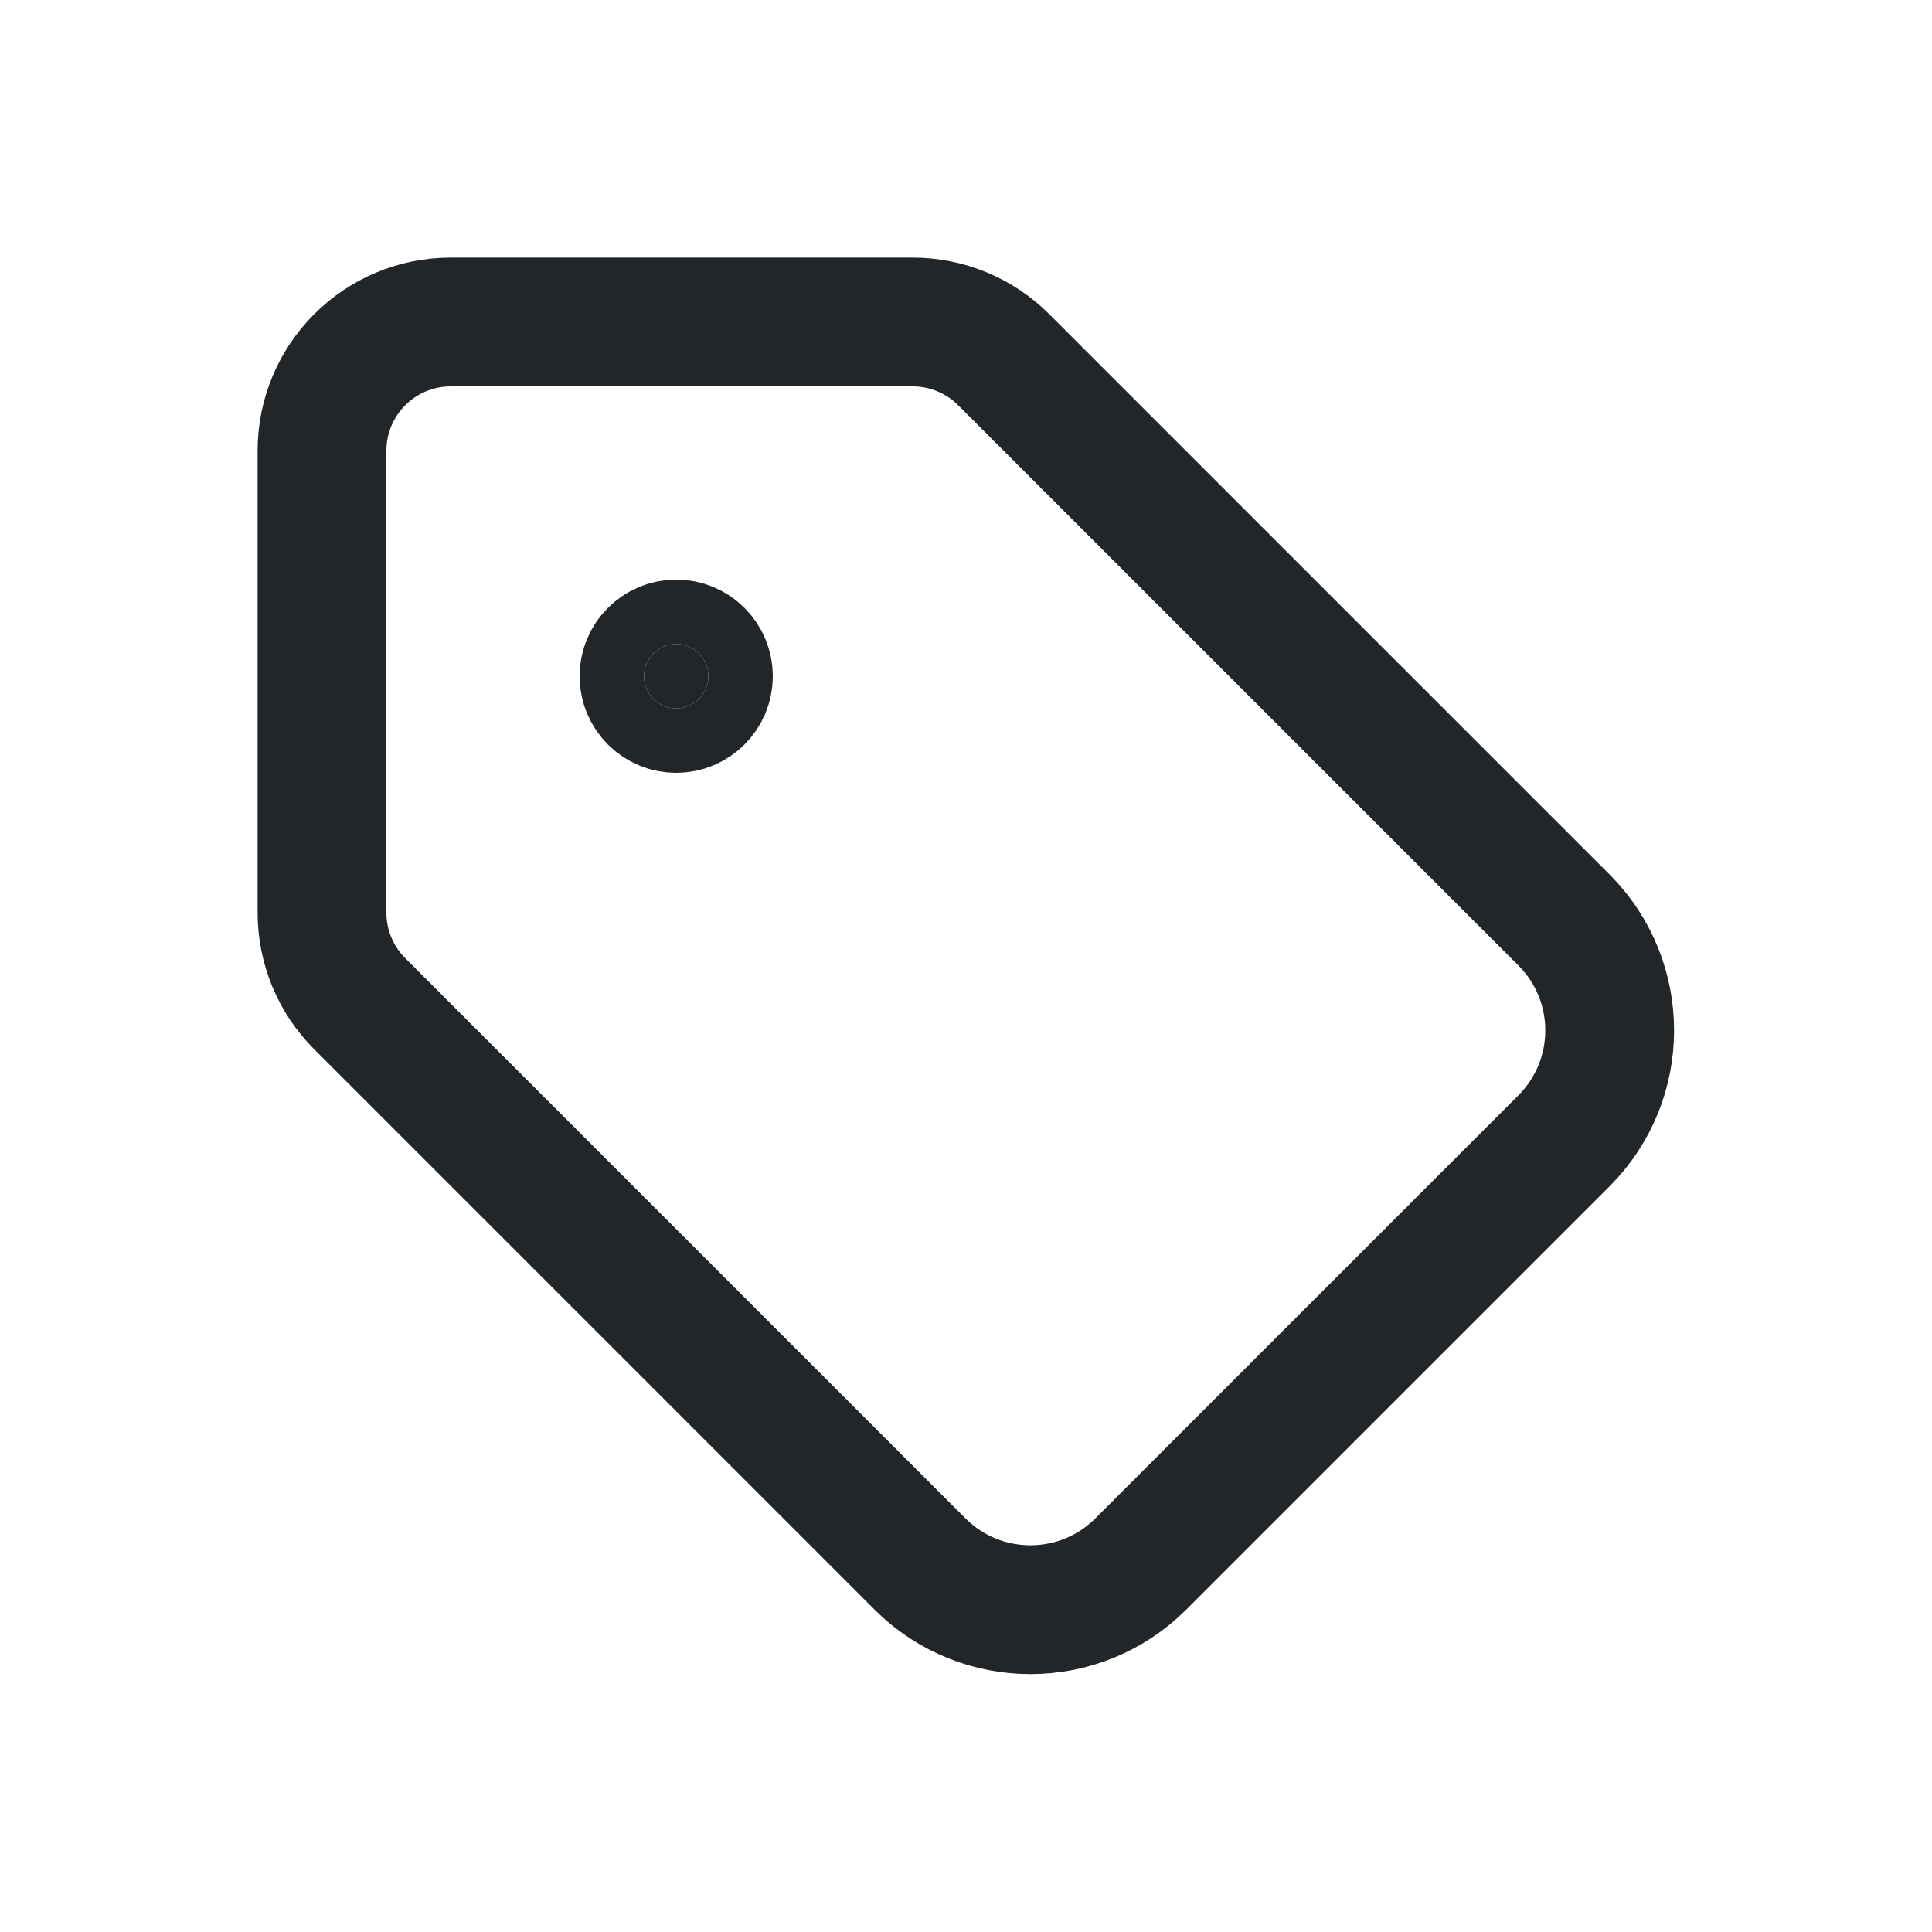
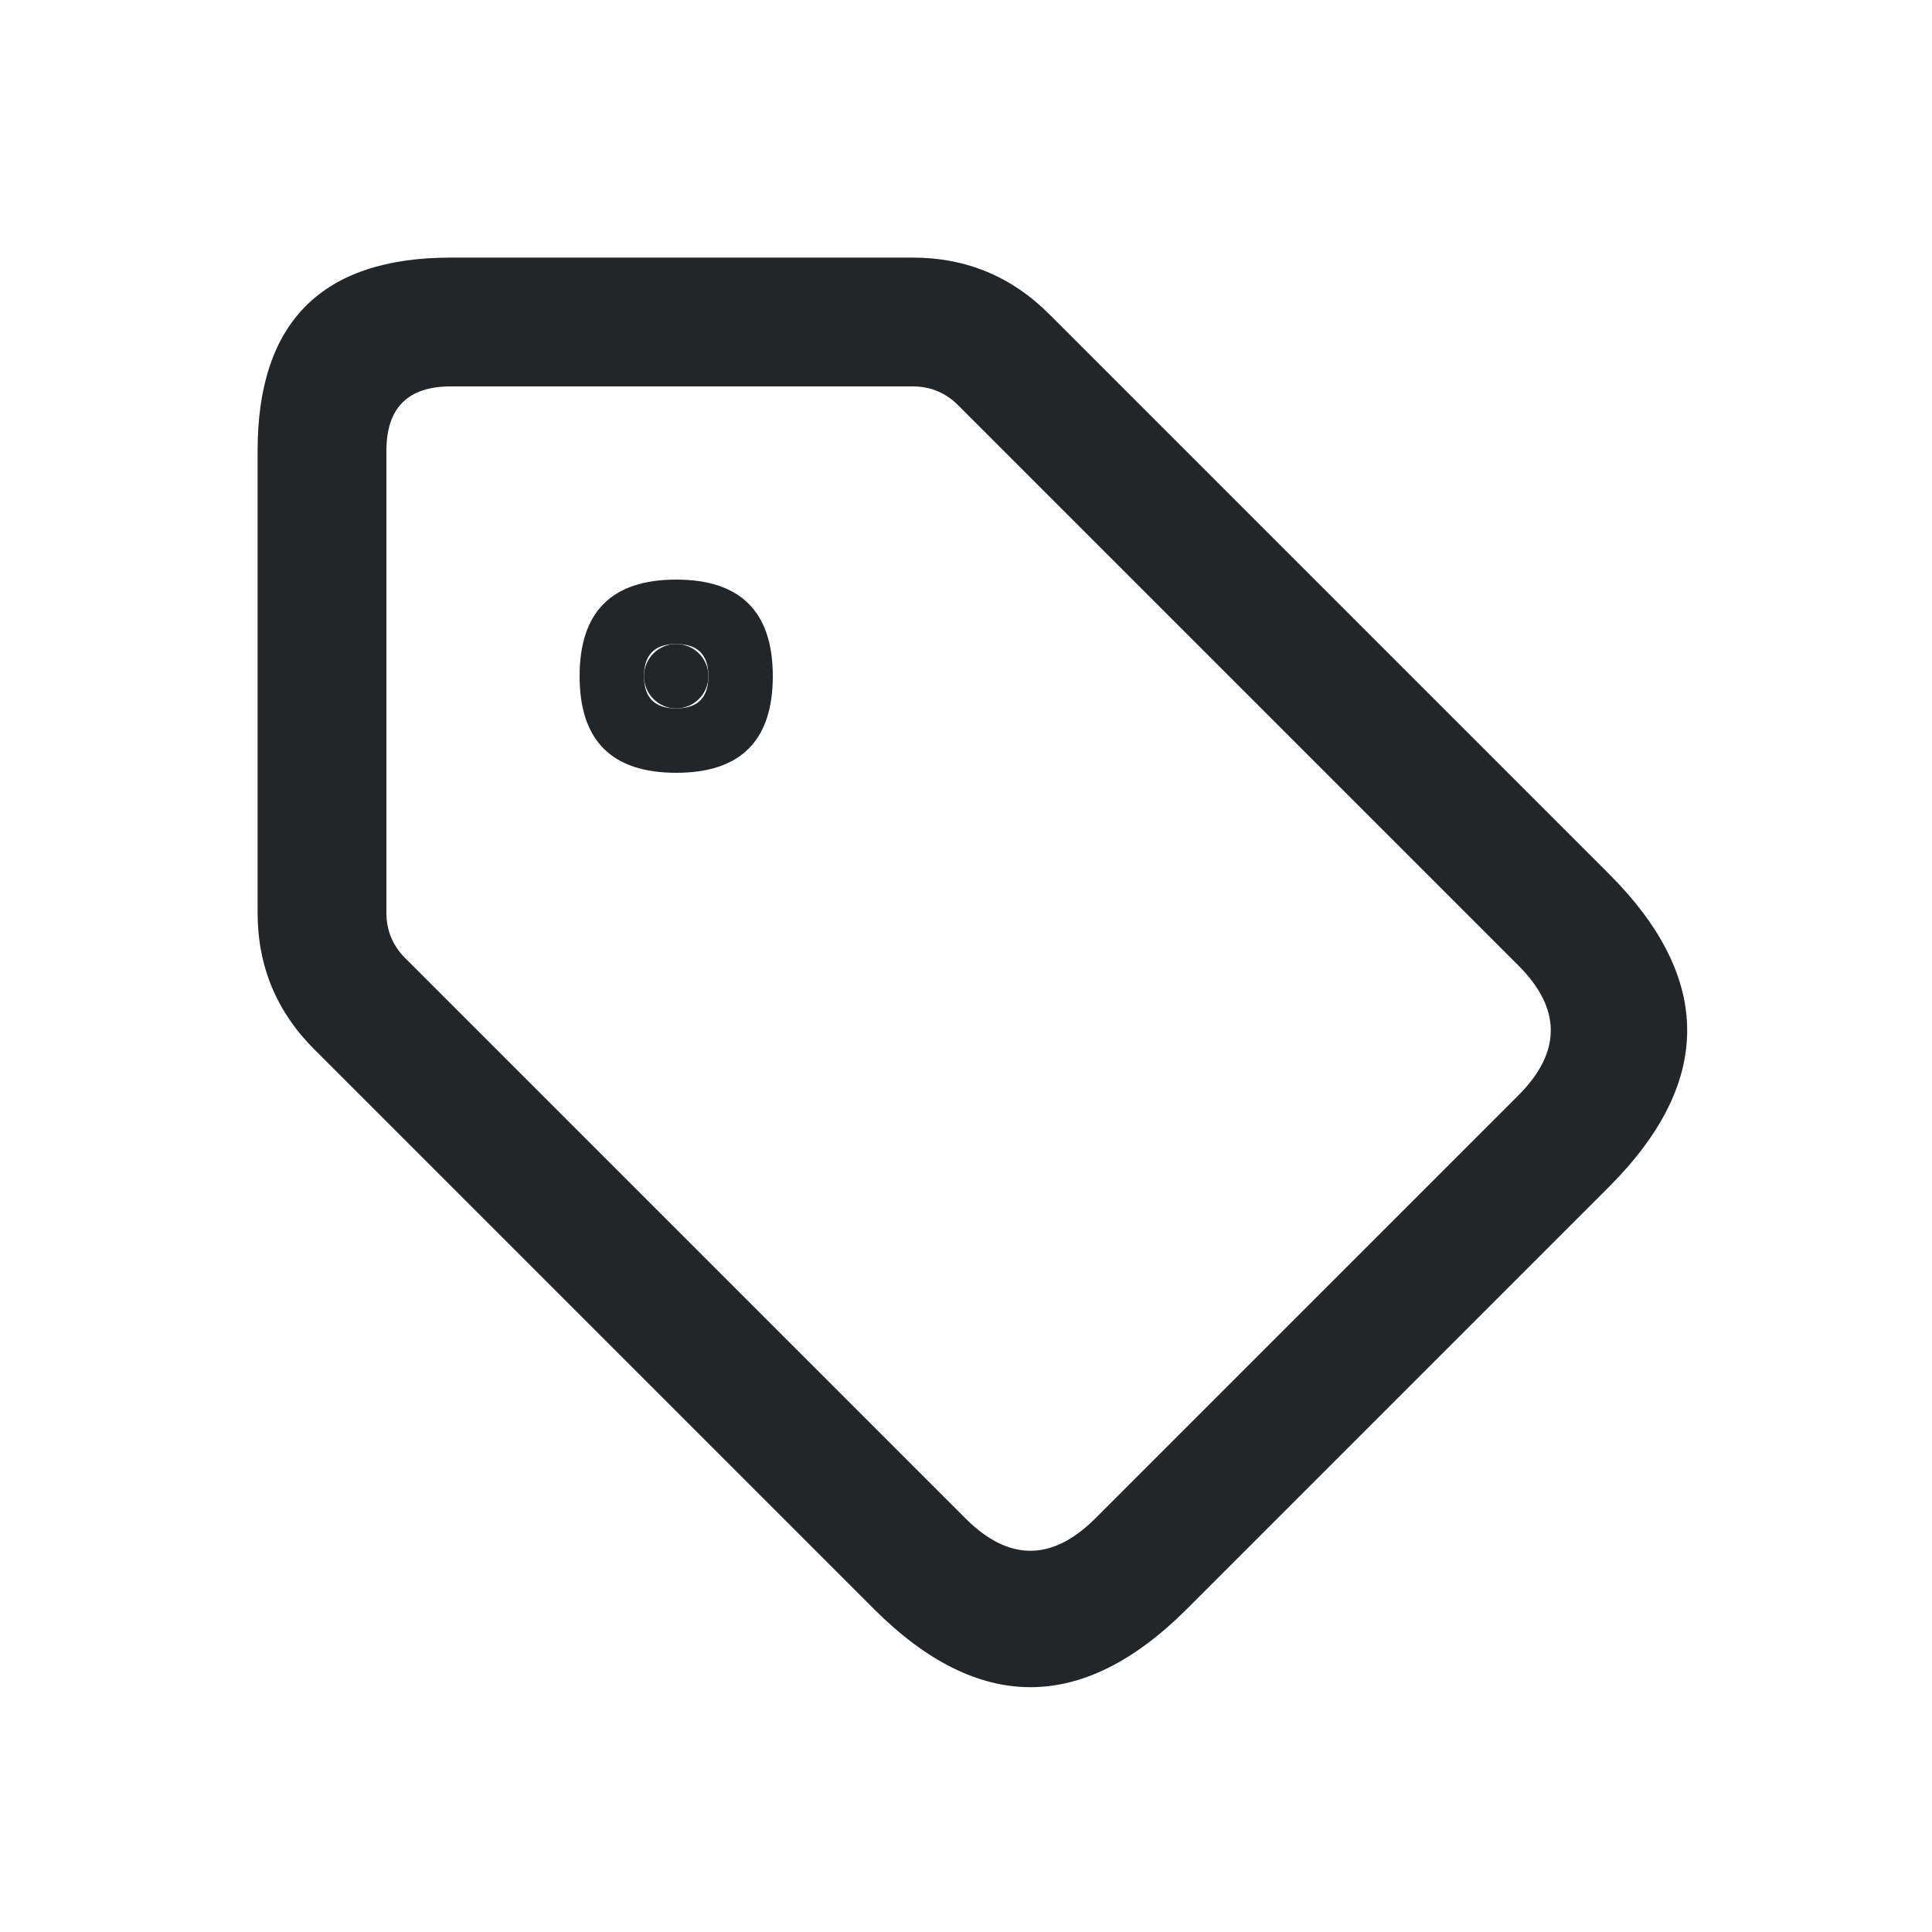
- <svg xmlns="http://www.w3.org/2000/svg" width="16" height="16" viewBox="-3.0 -3.0 30.0 30.0" fill="none" stroke-width="2" stroke-linecap="round" stroke-linejoin="round">
+ <svg xmlns="http://www.w3.org/2000/svg" width="16" height="16" viewBox="-3.0 -3.0 30.0 30.0">
  <defs>
    <style id="current-color-scheme" type="text/css">.ColorScheme-Text { color: #232629; }</style>
  </defs>
-   <path d="M12.586 2.586A2 2 0 0 0 11.172 2H4a2 2 0 0 0-2 2v7.172a2 2 0 0 0 .586 1.414l8.704 8.704a2.426 2.426 0 0 0 3.42 0l6.58-6.58a2.426 2.426 0 0 0 0-3.42z" class="ColorScheme-Text" stroke="currentColor" />
-   <circle cx="7.5" cy="7.5" r=".5" fill="currentColor" class="ColorScheme-Text" stroke="currentColor" />
+   <path fill="currentColor" d="M13.293,1.879 L21.999,10.585 Q24.399,13 21.997,15.417 L15.415,21.999 Q13,24.399 10.583,21.997 L1.879,13.293 Q1,12.415 1,11.172 L1,4 Q1,1 4,1 L11.172,1 Q12.415,1 13.293,1.879 Z M11.879,3.293 Q11.586,3 11.172,3 L4,3 Q3,3 3,4 L3,11.172 Q3,11.586 3.293,11.879 L11.997,20.583 Q13,21.579 14.005,20.581 L20.583,14.003 Q21.579,13 20.581,11.995 L11.879,3.293 Z" class="ColorScheme-Text" />
+   <path fill="currentColor" d="M8,7.5 A0.5 0.5 0 1 1 7,7.5 A0.5 0.5 0 1 1 8,7.5 Z" class="ColorScheme-Text" />
+   <path fill="currentColor" d="M9,7.5 Q9,9 7.5,9 Q6,9 6,7.5 Q6,6 7.5,6 Q9,6 9,7.5 Z M7,7.5 Q7,8 7.5,8 Q8,8 8,7.5 Q8,7 7.5,7 Q7,7 7,7.5 Z" class="ColorScheme-Text" />
</svg>
